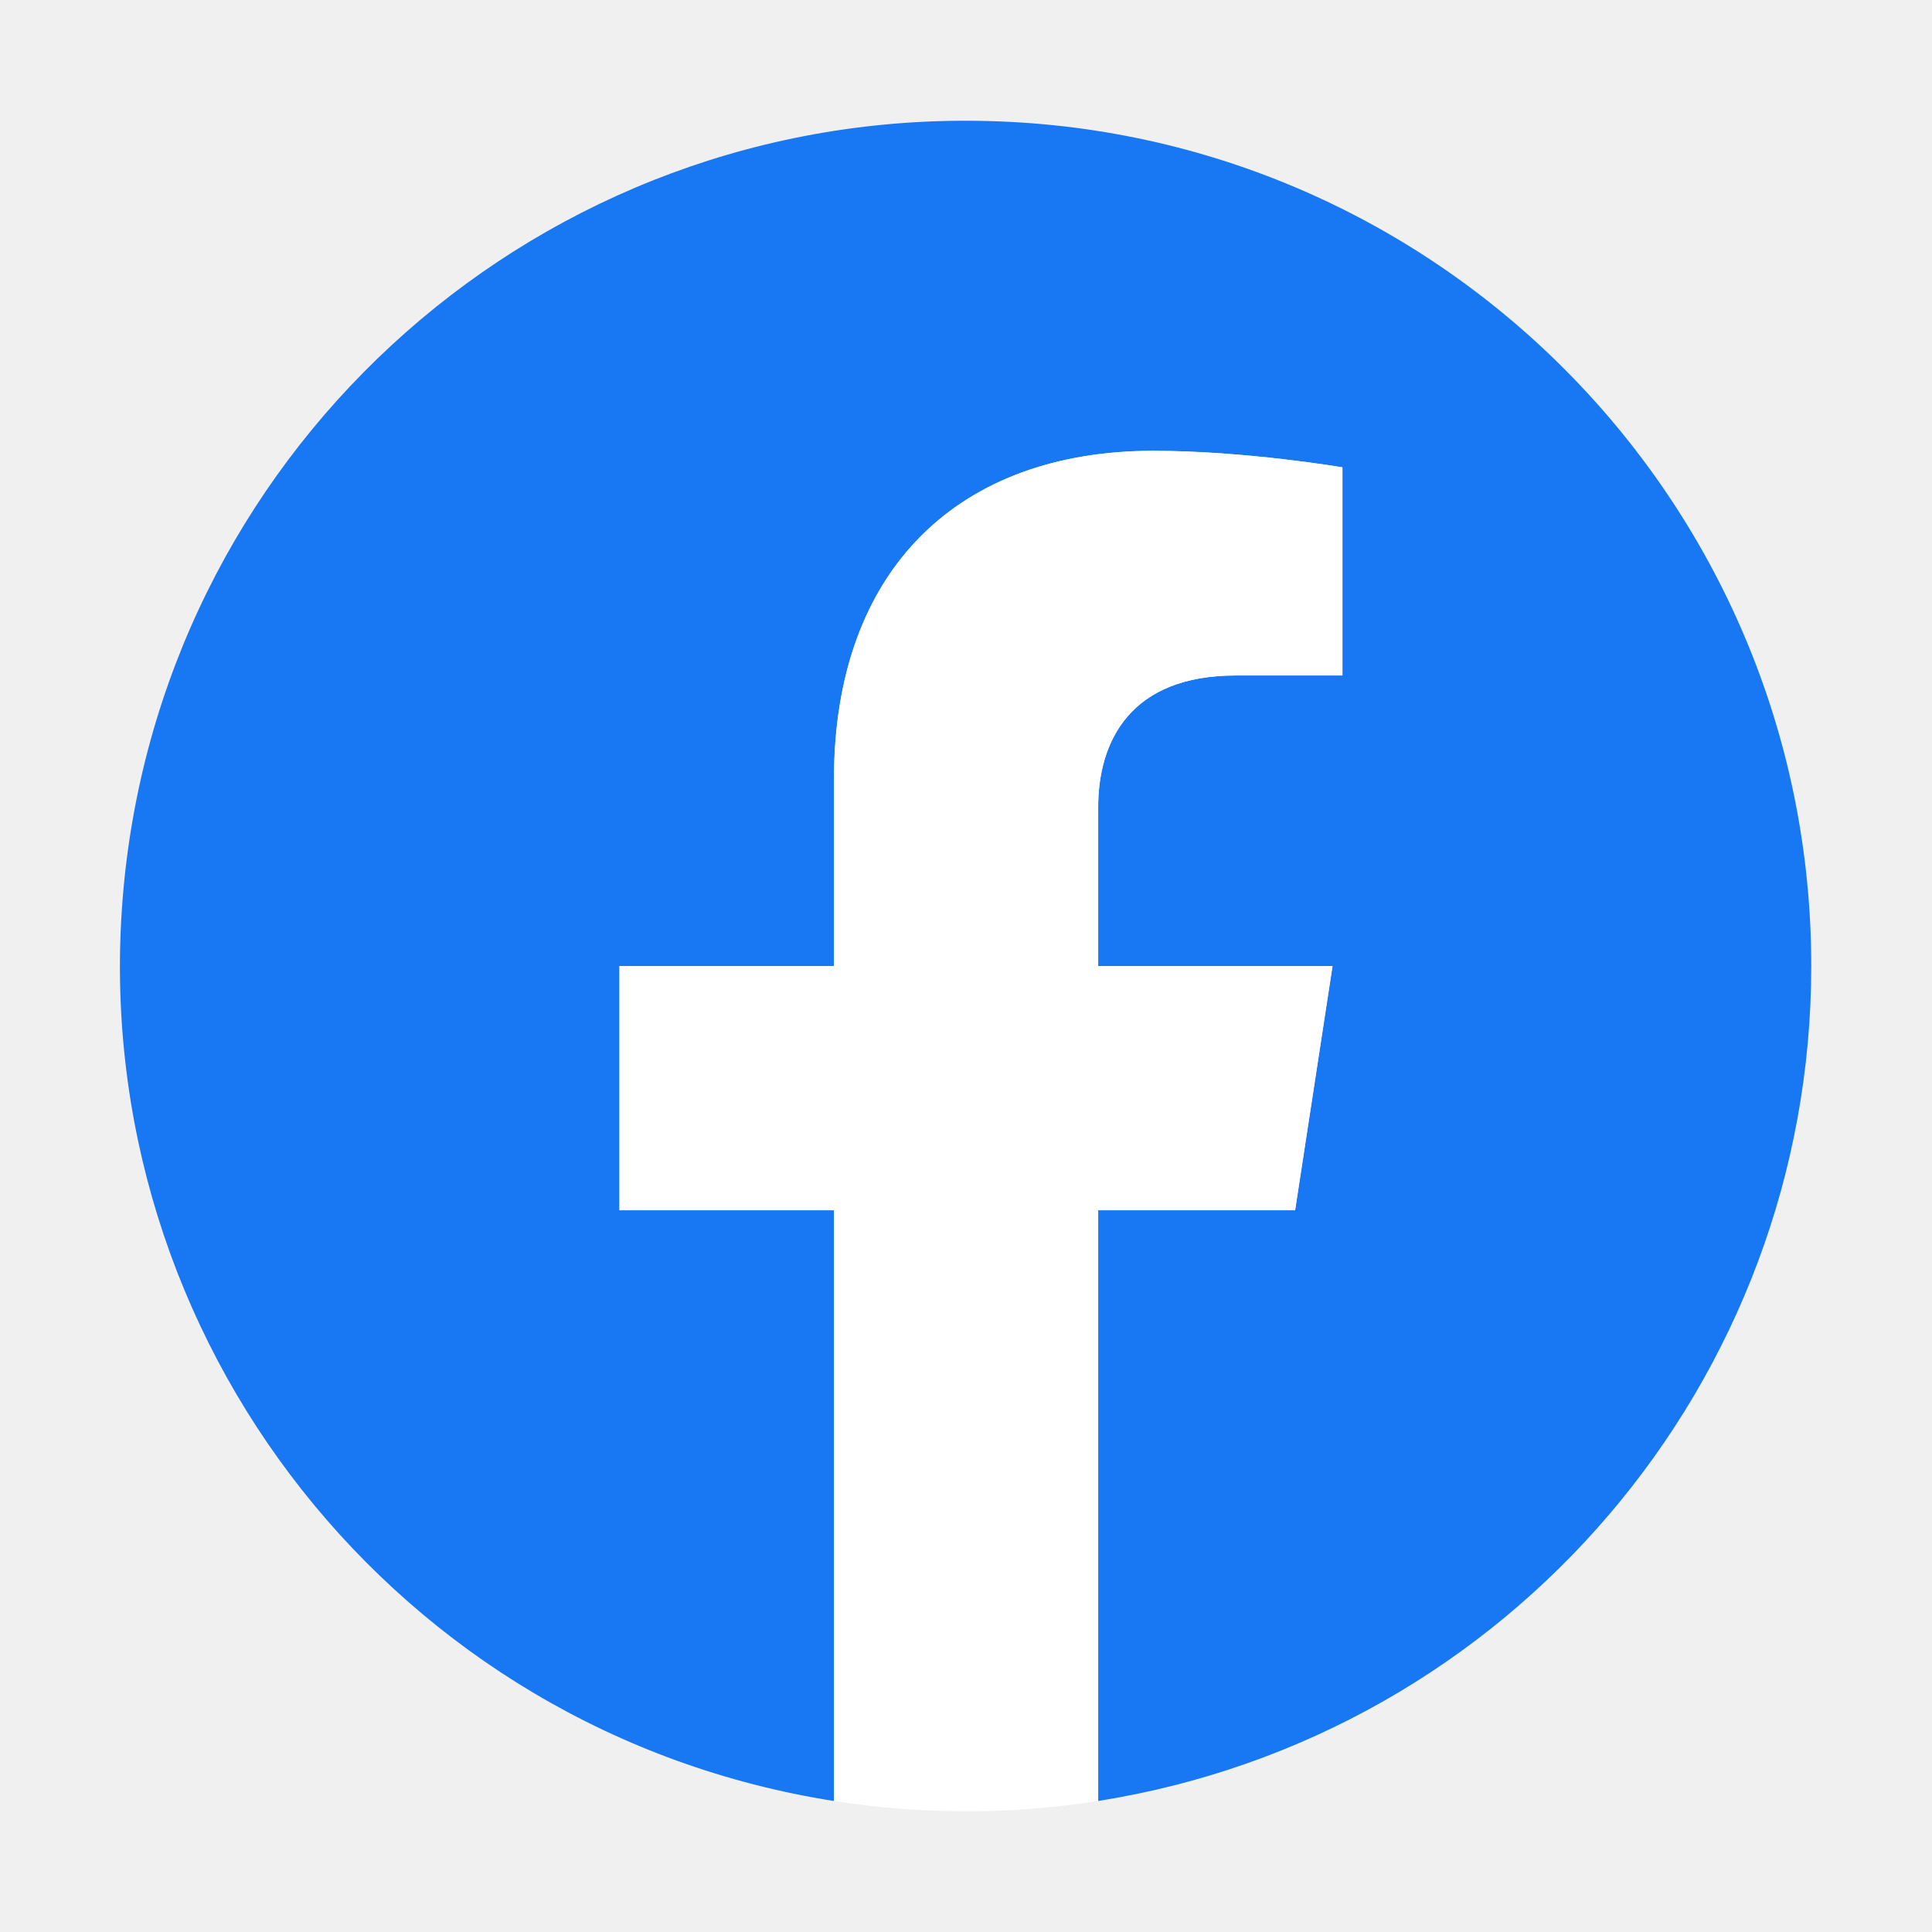
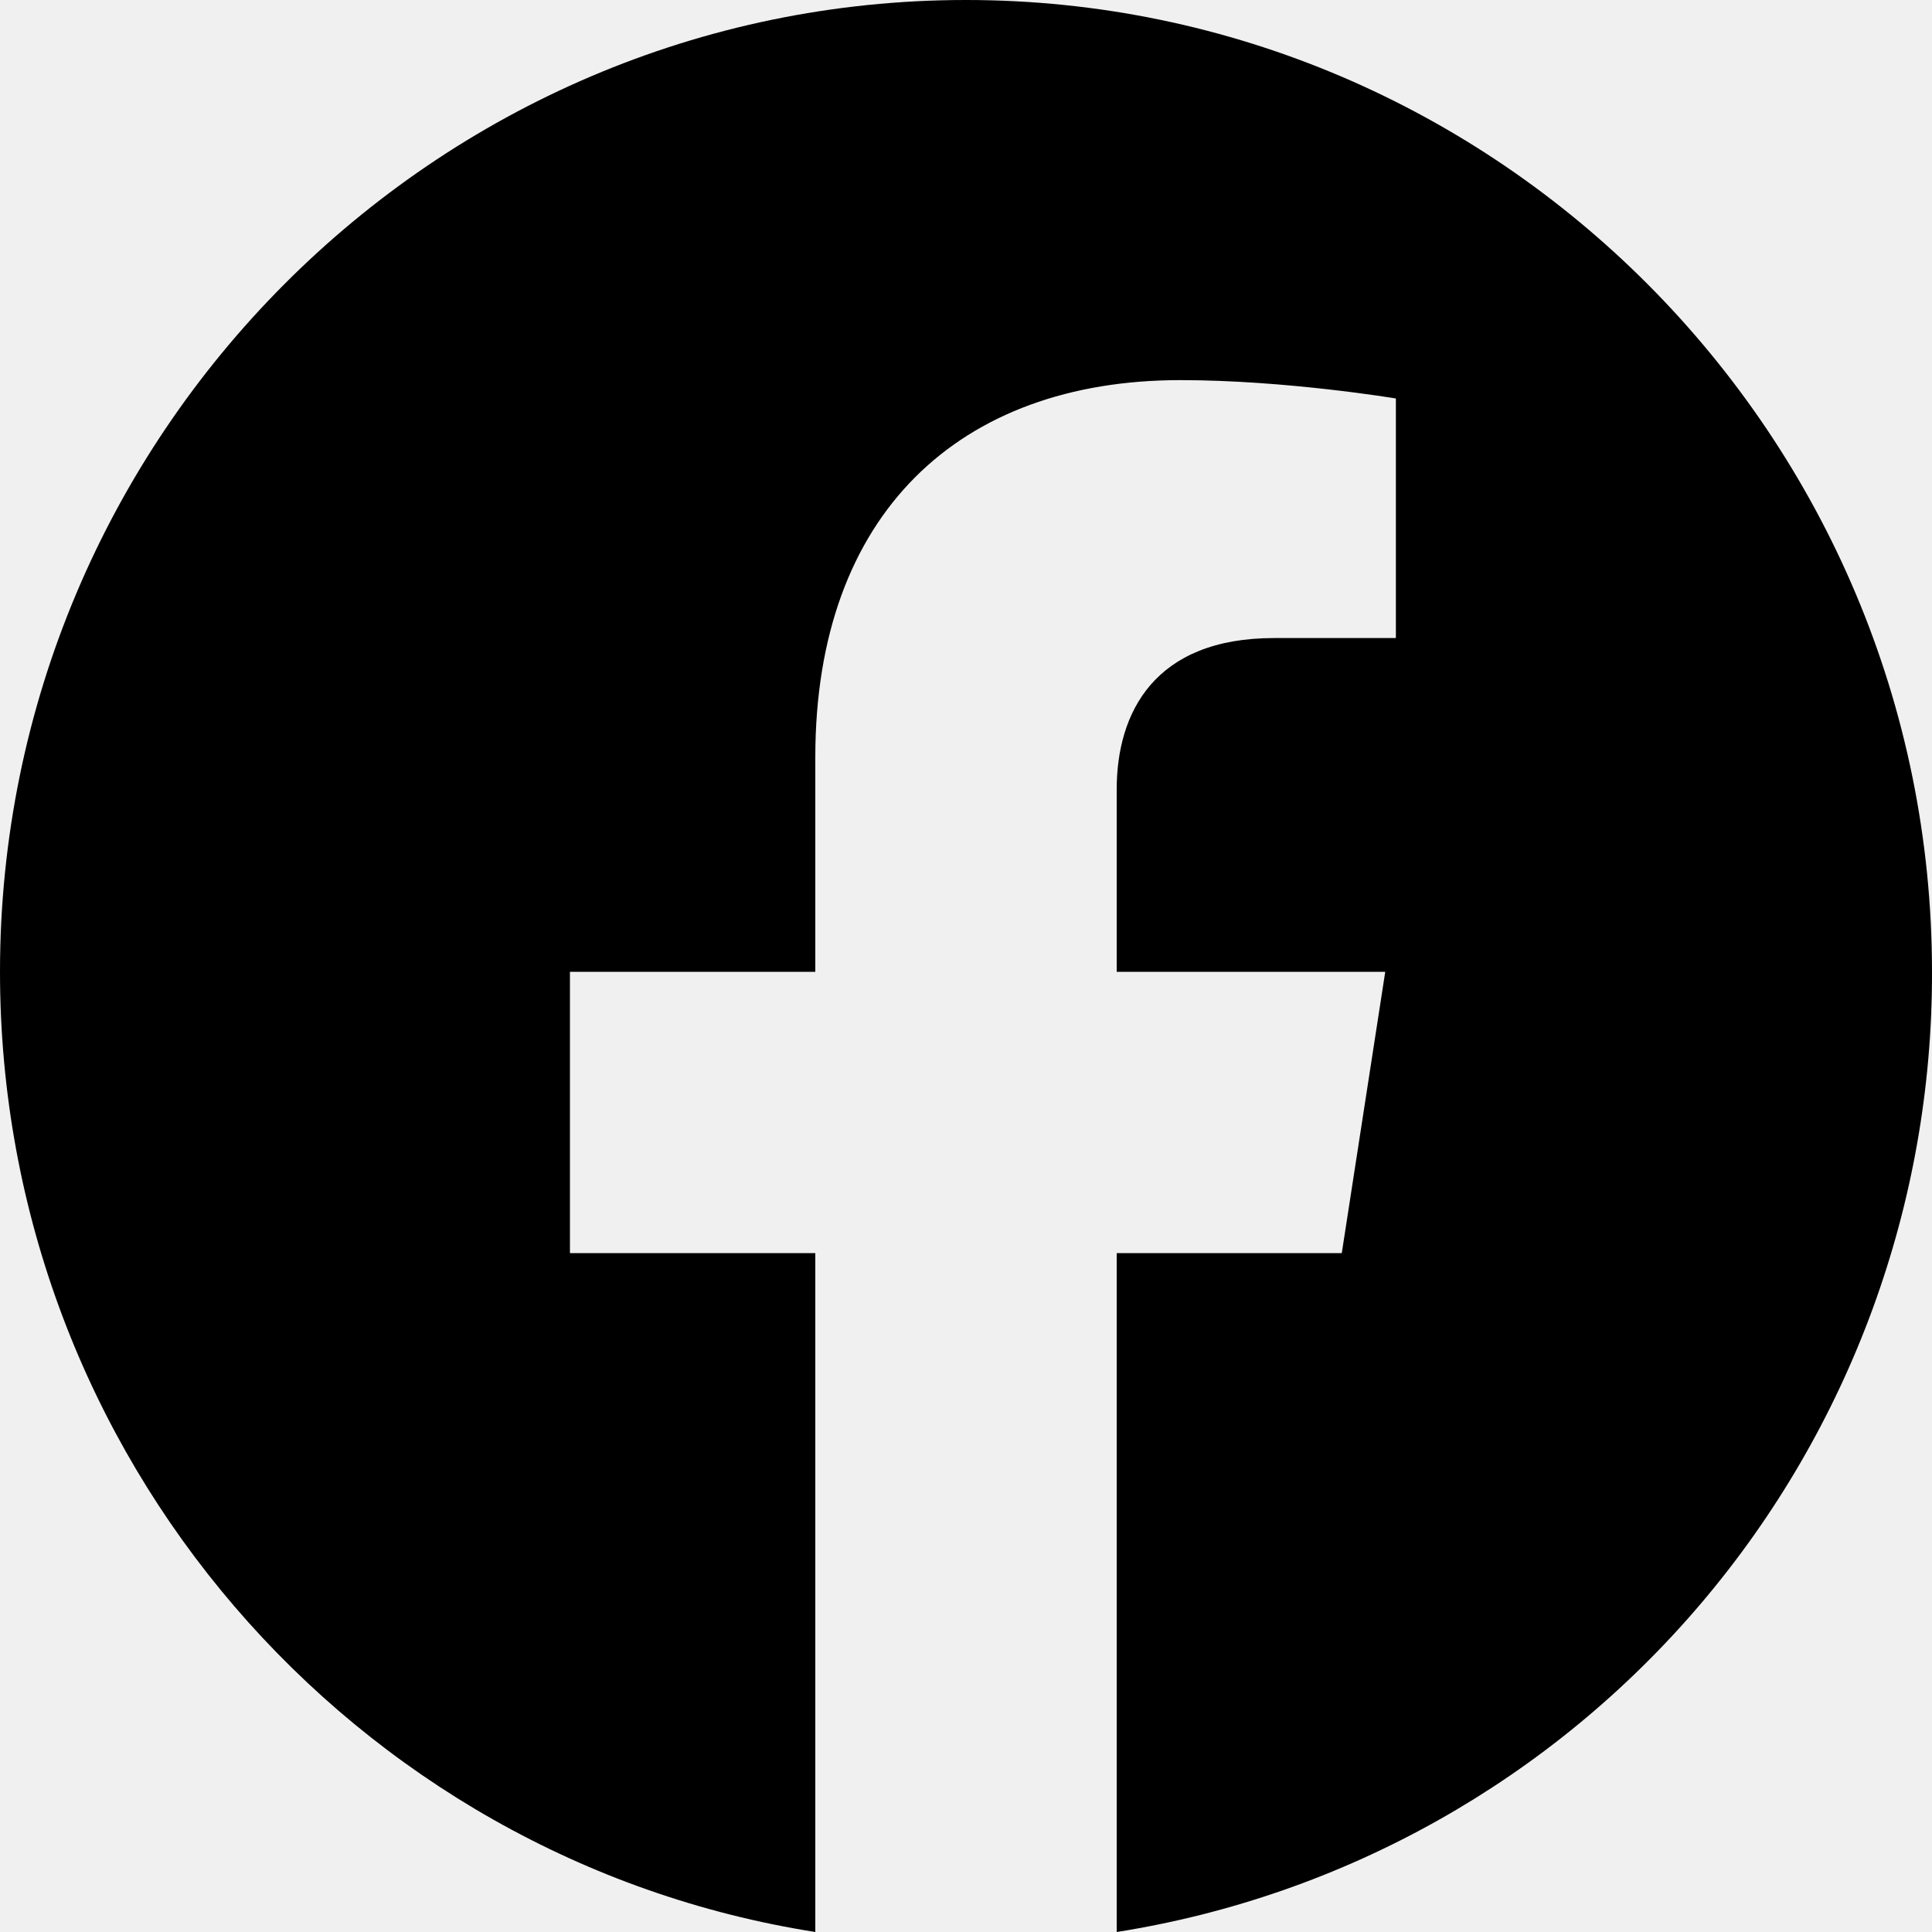
- <svg xmlns="http://www.w3.org/2000/svg" width="800px" height="800px" viewBox="0 0 16 16" fill="none">
-   <path fill="#1877F2" d="M15 8a7 7 0 00-7-7 7 7 0 00-1.094 13.915v-4.892H5.13V8h1.777V6.458c0-1.754 1.045-2.724 2.644-2.724.766 0 1.567.137 1.567.137v1.723h-.883c-.87 0-1.14.54-1.14 1.093V8h1.941l-.31 2.023H9.094v4.892A7.001 7.001 0 0015 8z" />
-   <path fill="#ffffff" d="M10.725 10.023L11.035 8H9.094V6.687c0-.553.27-1.093 1.14-1.093h.883V3.87s-.801-.137-1.567-.137c-1.6 0-2.644.97-2.644 2.724V8H5.13v2.023h1.777v4.892a7.037 7.037 0 002.188 0v-4.892h1.63z" />
+ <svg xmlns="http://www.w3.org/2000/svg" version="1.1" id="Layer_1" x="0px" y="0px" viewBox="0 0 800 800" style="enable-background:new 0 0 800 800;" xml:space="preserve">
+   <path d="M400,0C180,0,0,180.3,0,402.4C0,603.2,146.4,769.9,337.6,800V518.9H236V402.4h101.6v-88.8c0-100.8,59.6-156.2,151.2-156.2  c43.6,0,89.2,7.6,89.2,7.6v99.2h-50.4c-49.6,0-65.2,30.9-65.2,62.7v75.5h111.2l-18,116.5h-93.2V800c94.3-14.9,180.1-63.2,242-136.1  c61.9-72.9,95.8-165.6,95.6-261.4C800,180.3,620,0,400,0z" />
</svg>
